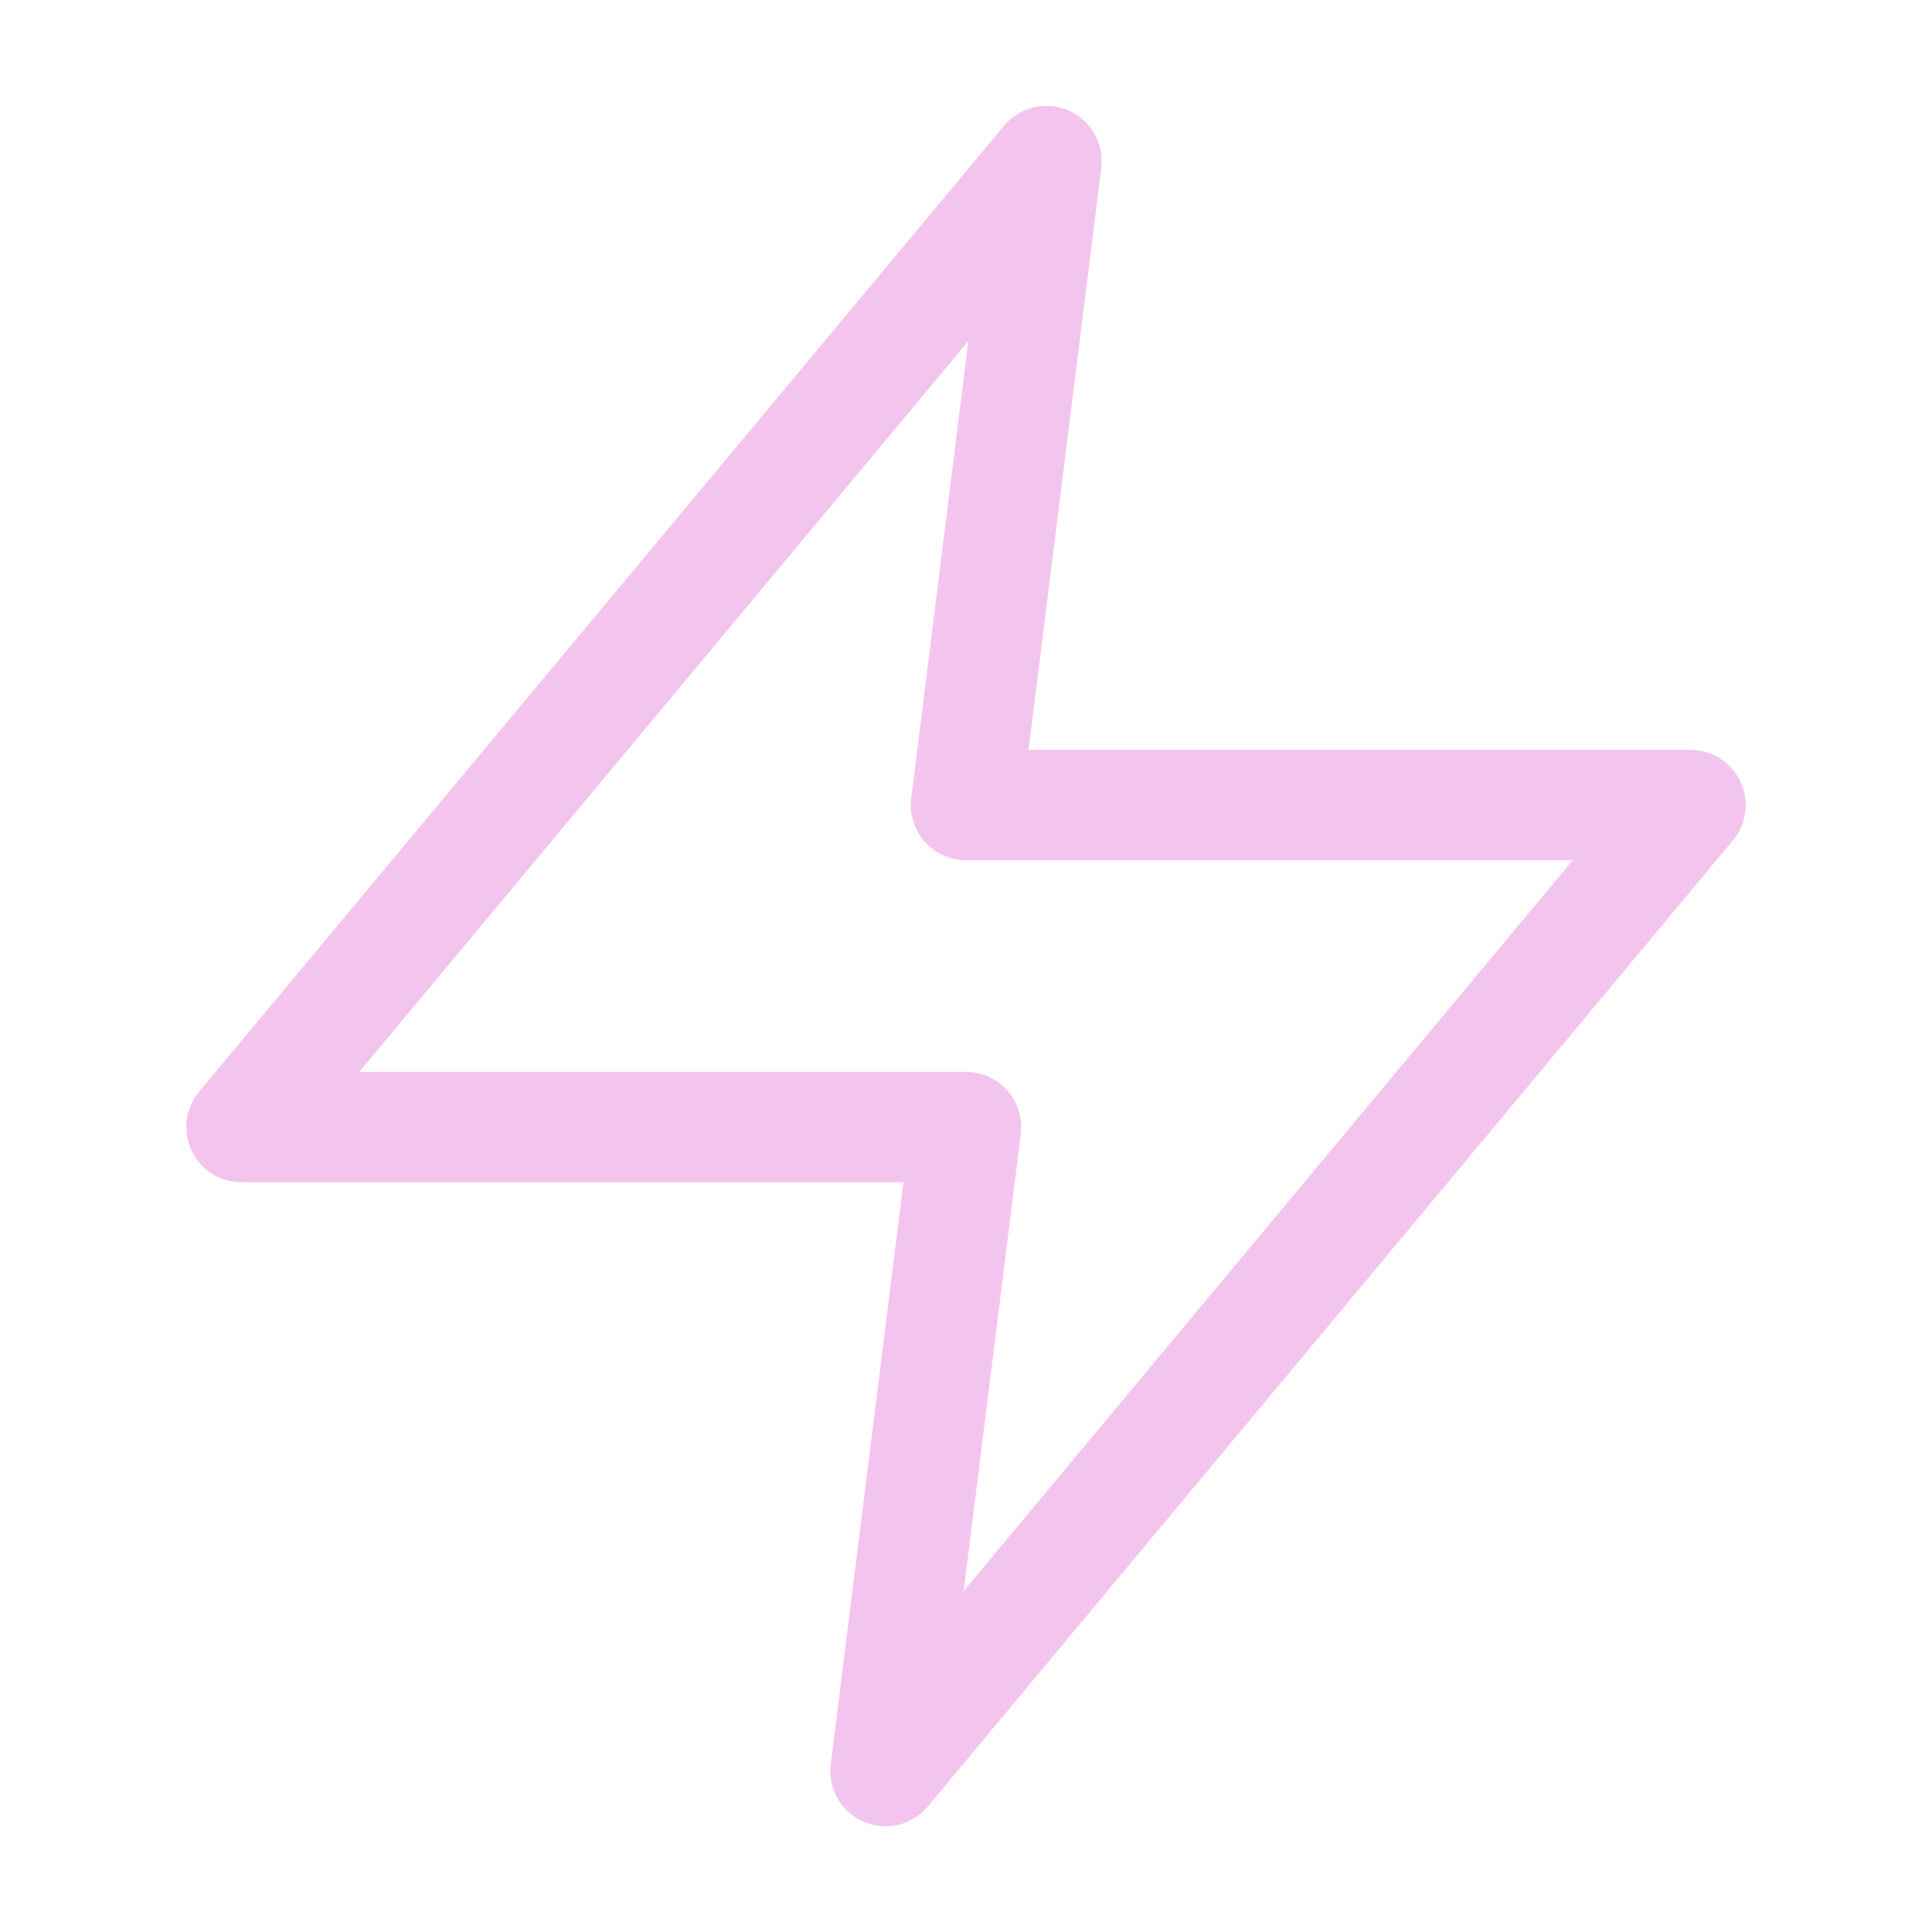
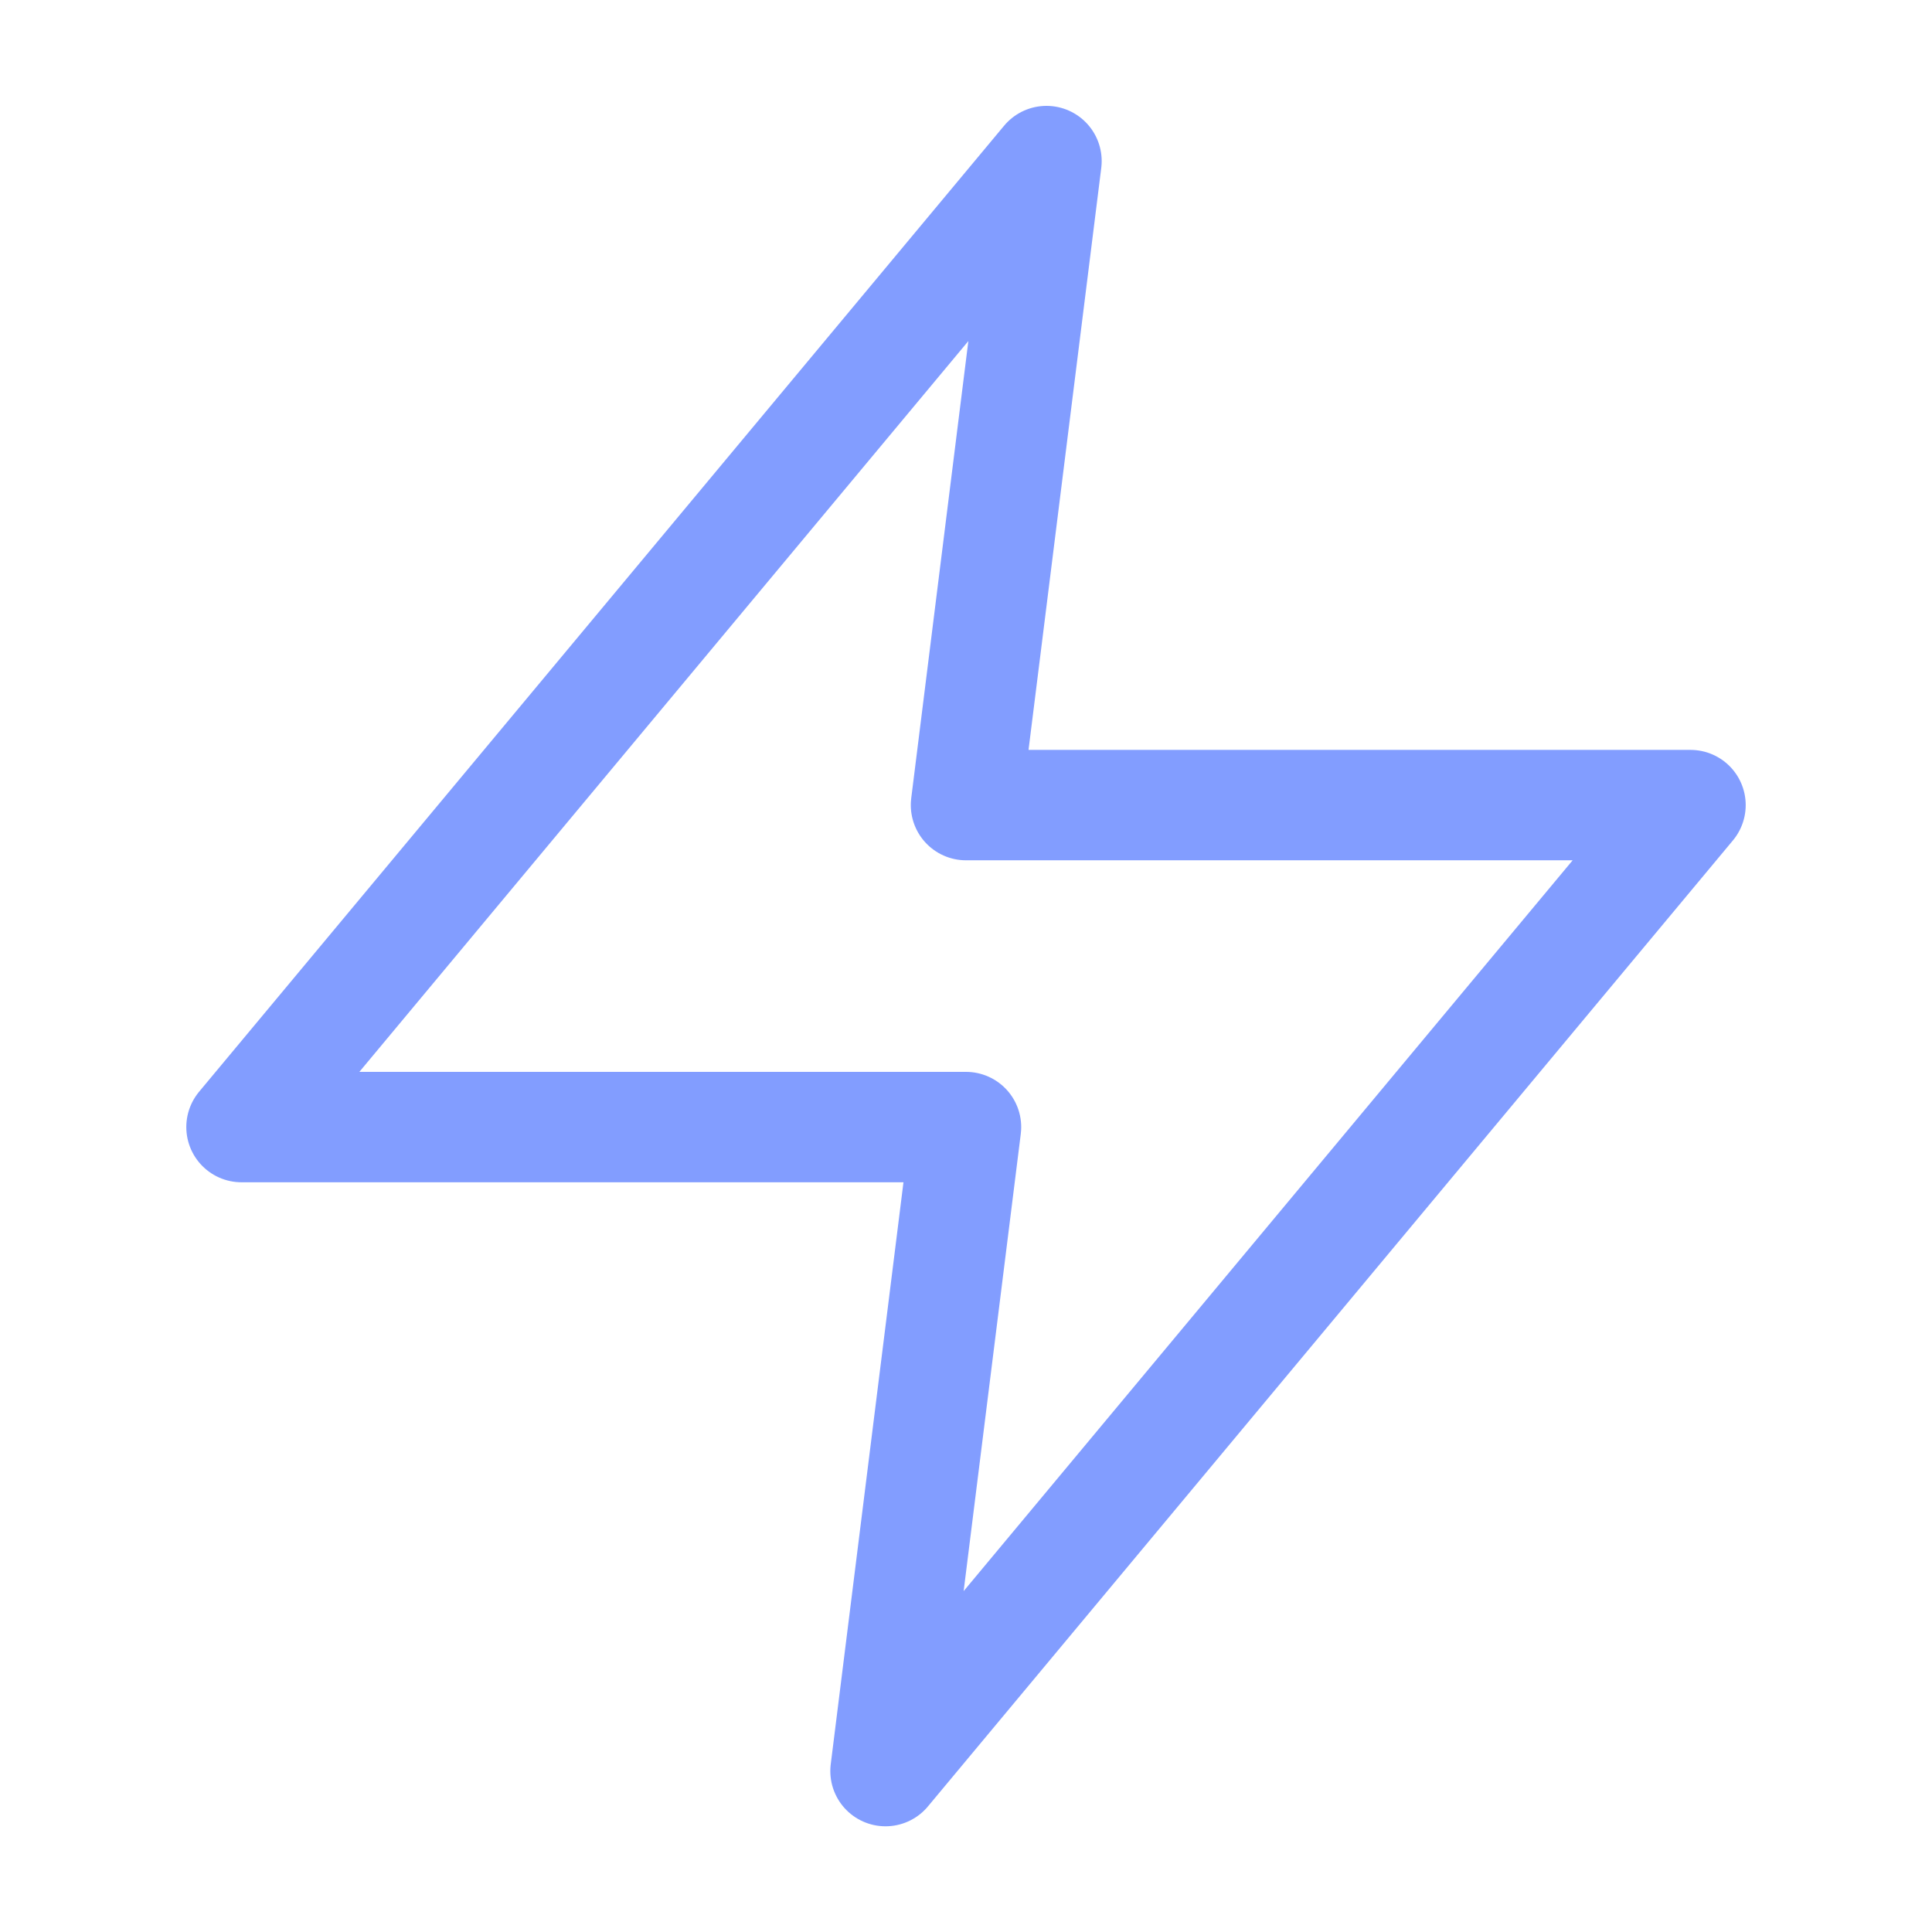
<svg xmlns="http://www.w3.org/2000/svg" width="35" height="35" viewBox="0 0 35 35" fill="none">
-   <path d="M18.958 2.918L4.375 20.418H17.5L16.042 32.085L30.625 14.585H17.5L18.958 2.918Z" stroke="#F3C5EE" stroke-width="2" stroke-linecap="round" stroke-linejoin="round" />
+   <path d="M18.958 2.918L4.375 20.418H17.5L16.042 32.085L30.625 14.585H17.5L18.958 2.918Z" stroke="#829dff" stroke-width="2" stroke-linecap="round" stroke-linejoin="round" />
</svg>
